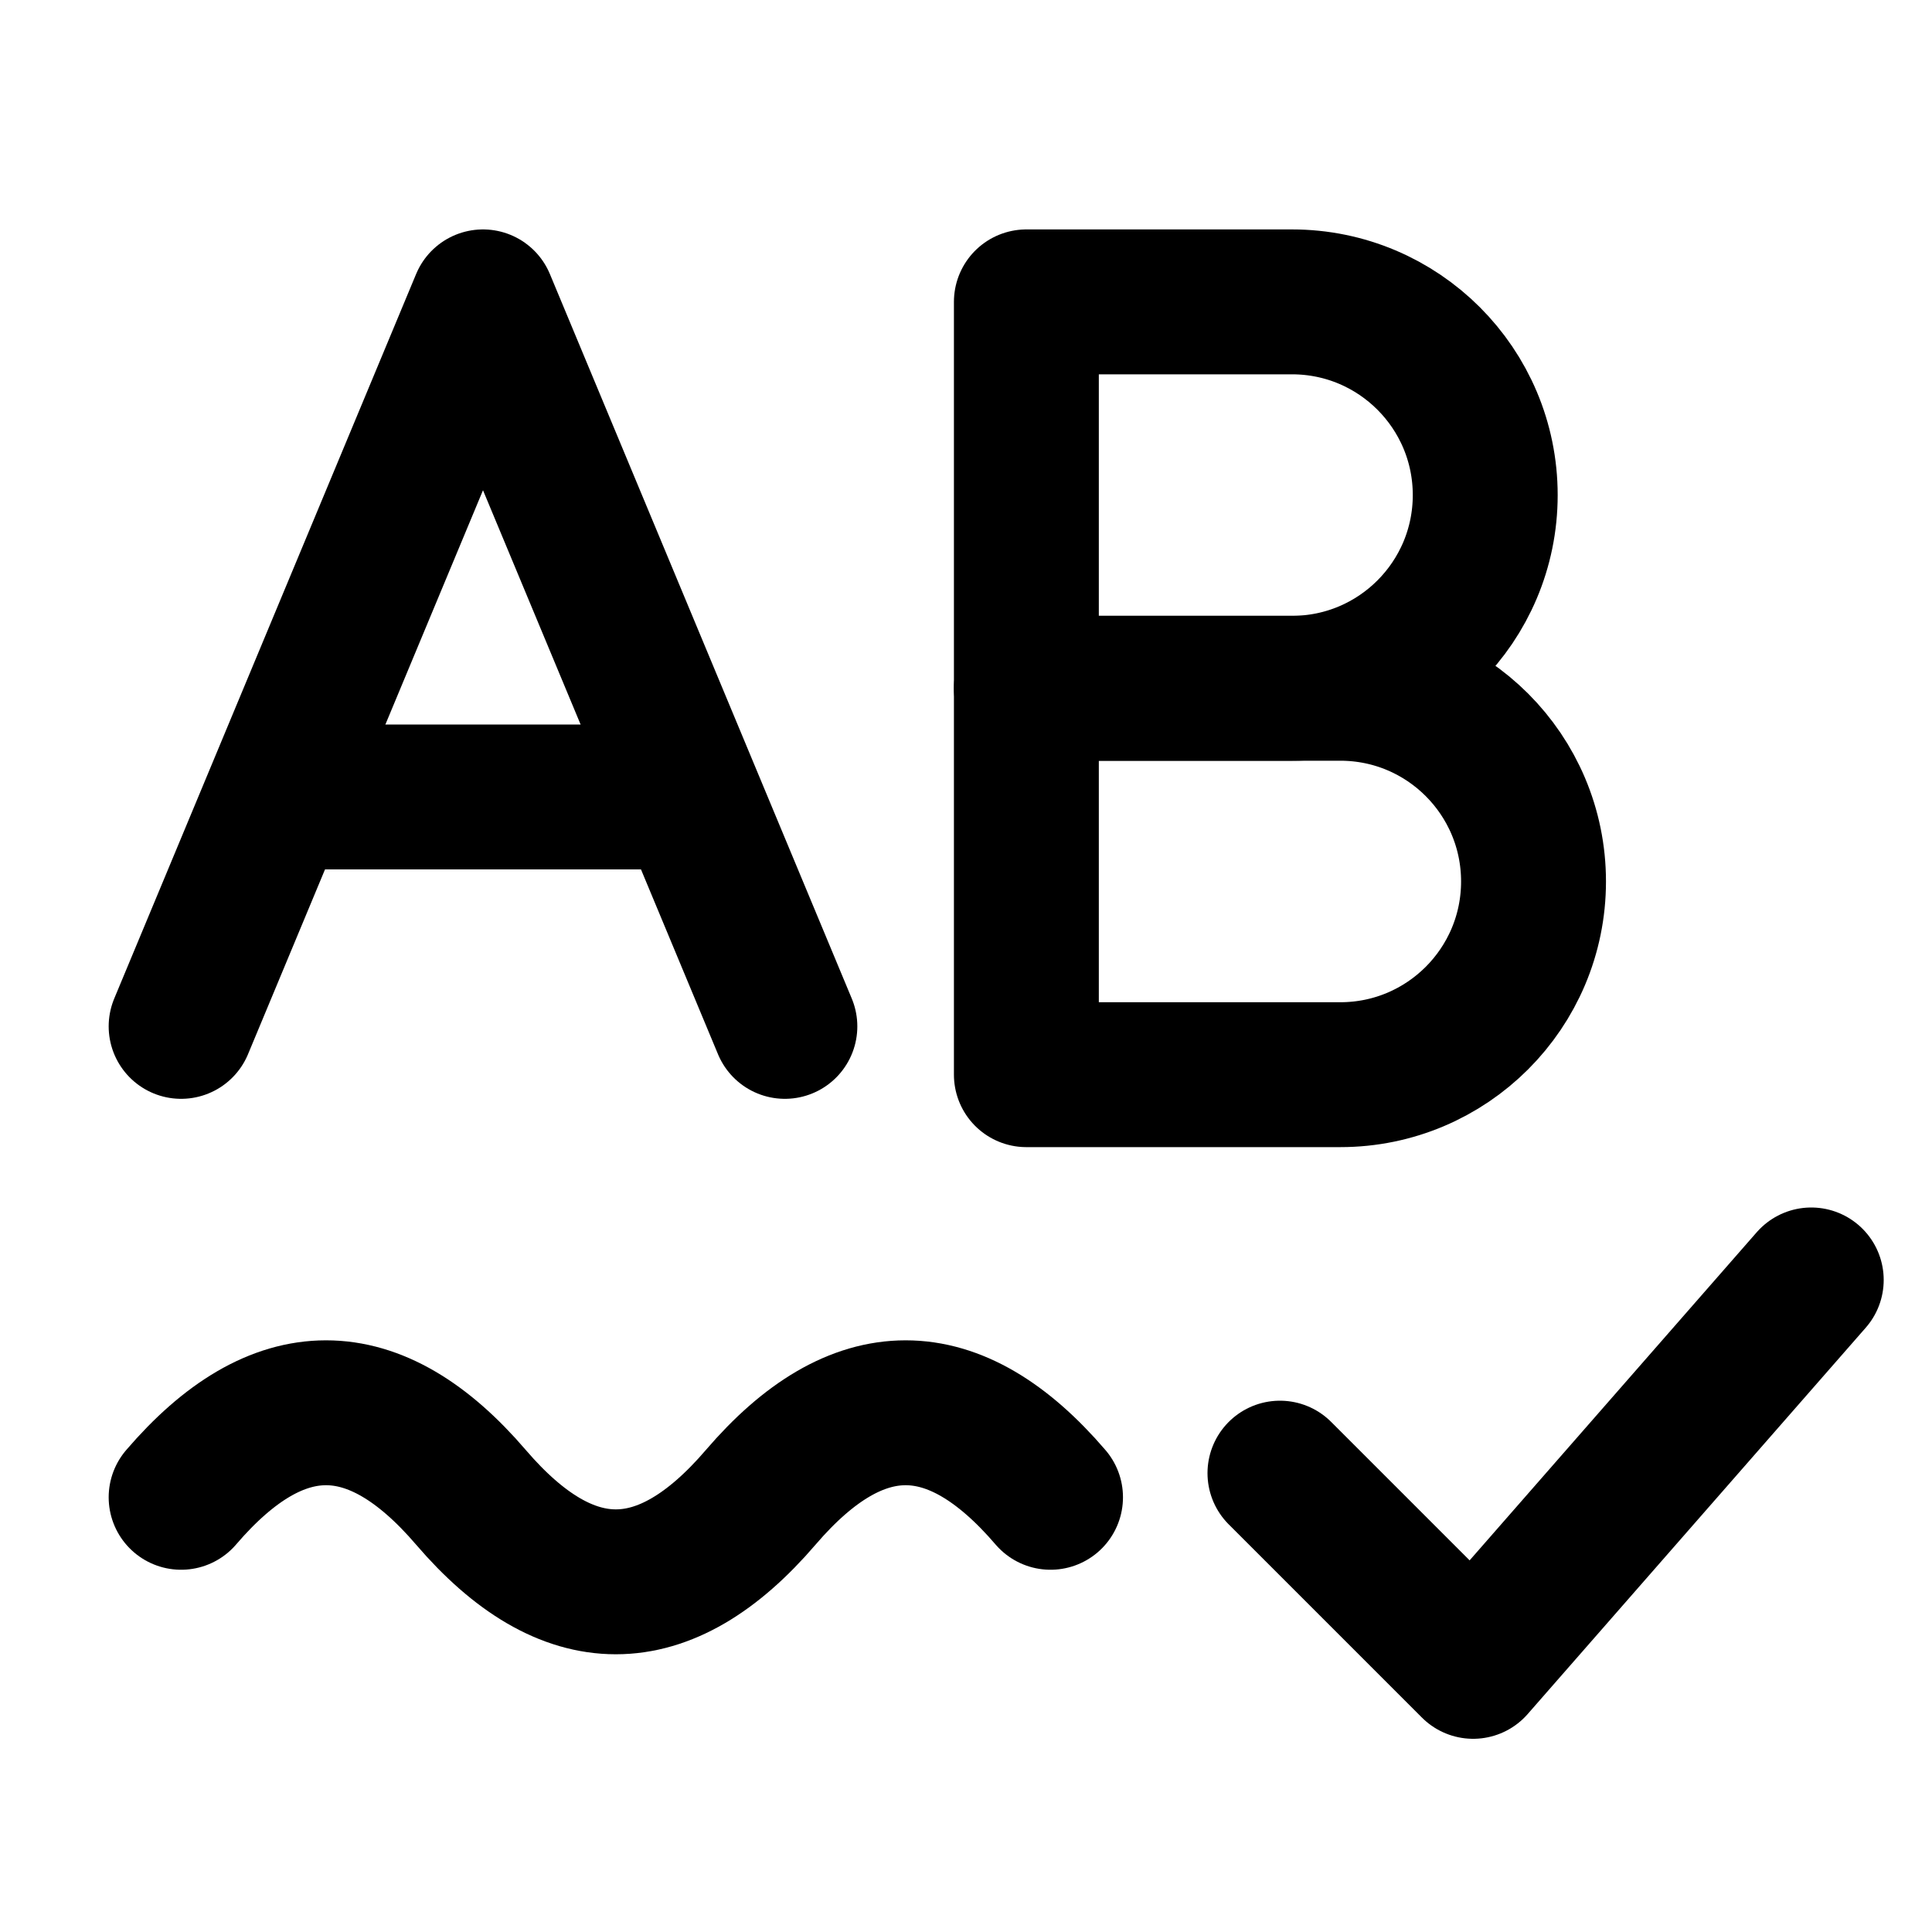
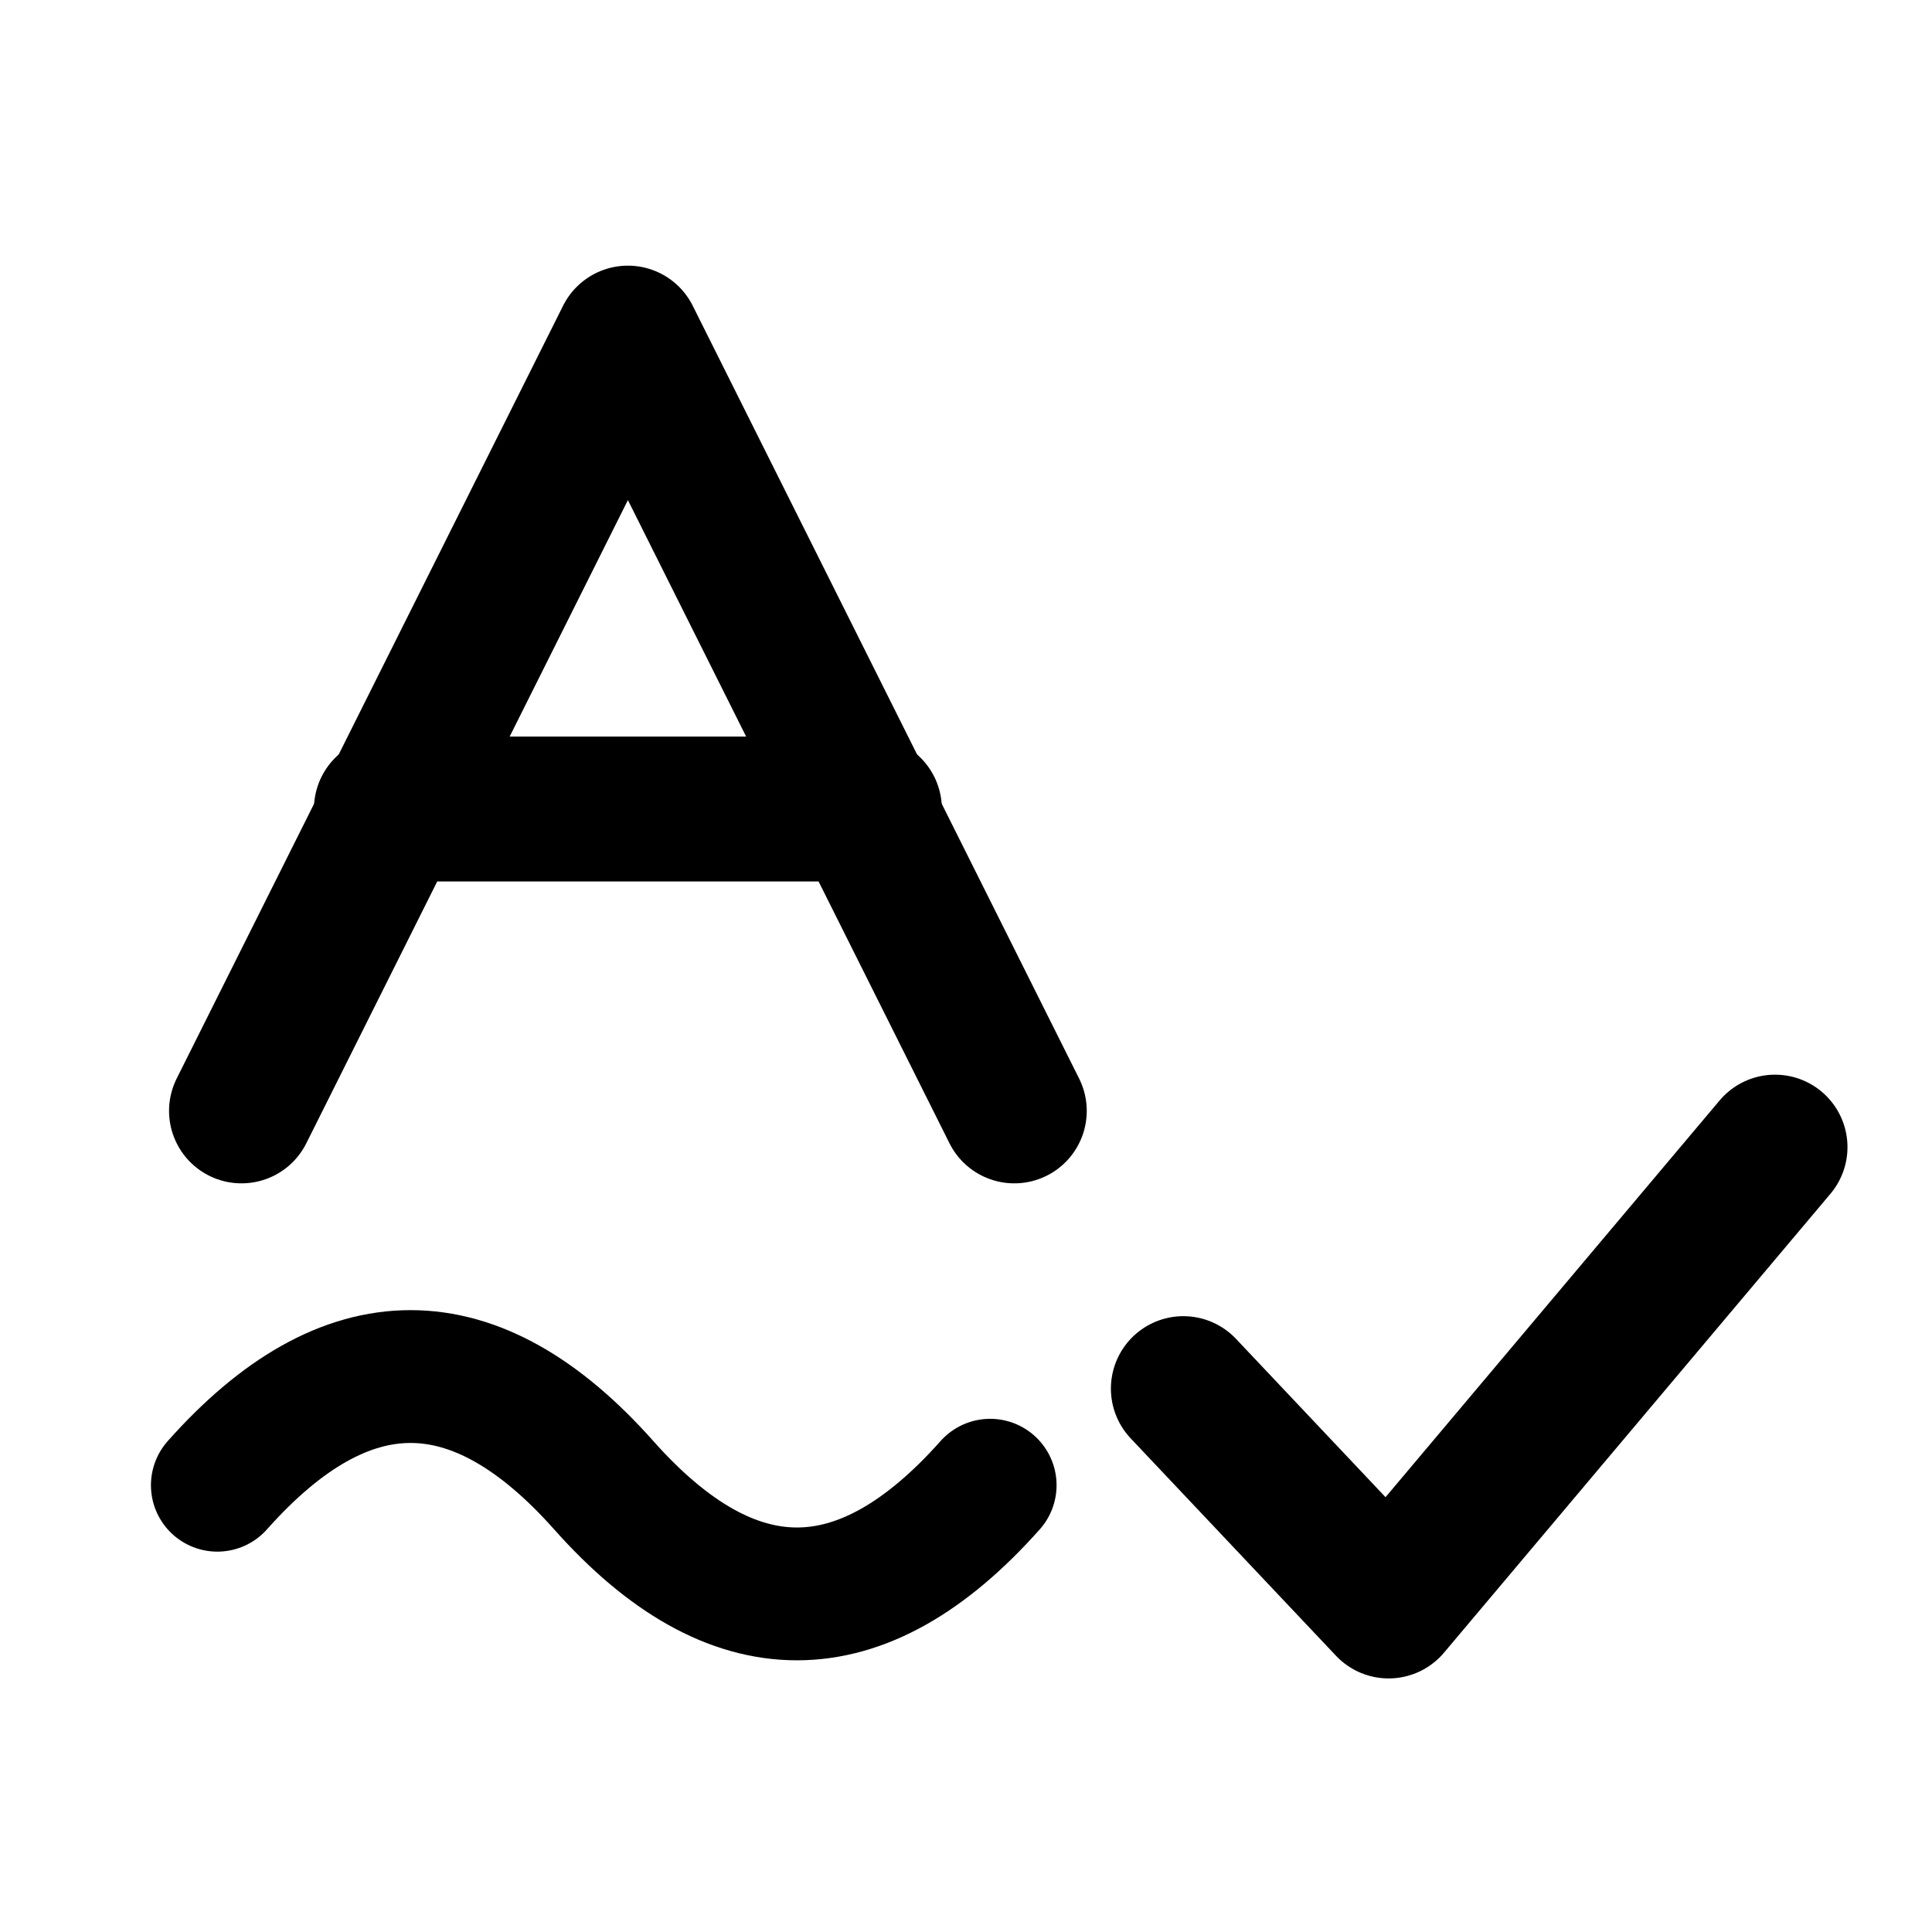
<svg xmlns="http://www.w3.org/2000/svg" width="16" height="16" viewBox="0 0 16 16" fill="none" stroke="currentColor" stroke-width="1.2" stroke-linecap="round" stroke-linejoin="round">
-   <path d="M1.5 8.5 L4 2.5 L6.5 8.5" />
-   <path d="M2.4 6.6 H5.6" />
-   <path d="M8.5 2.5 h2.2 a1.6 1.6 0 0 1 0 3.2 H8.5 z" />
-   <path d="M8.5 5.7 h2.6 a1.6 1.6 0 0 1 0 3.2 H8.5 z" />
-   <path d="M1.5 12.4 q1.2 -1.4 2.4 0 t2.4 0 t2.4 0" />
-   <path d="M10.6 12.2 L12.2 13.8 L15 10.6" />
+   <path d="M2.0 9.2 L5.2 2.8 L8.4 9.2" />
+   <path d="M3.2 6.7 H7.2" />
+   <path stroke-width="1.1" d="M1.8 12.3 q1.6 -1.8 3.2 0 t3.2 0" />
+   <path d="M9.8 11.5 L11.5 13.3 L14.7 9.5" />
</svg>
